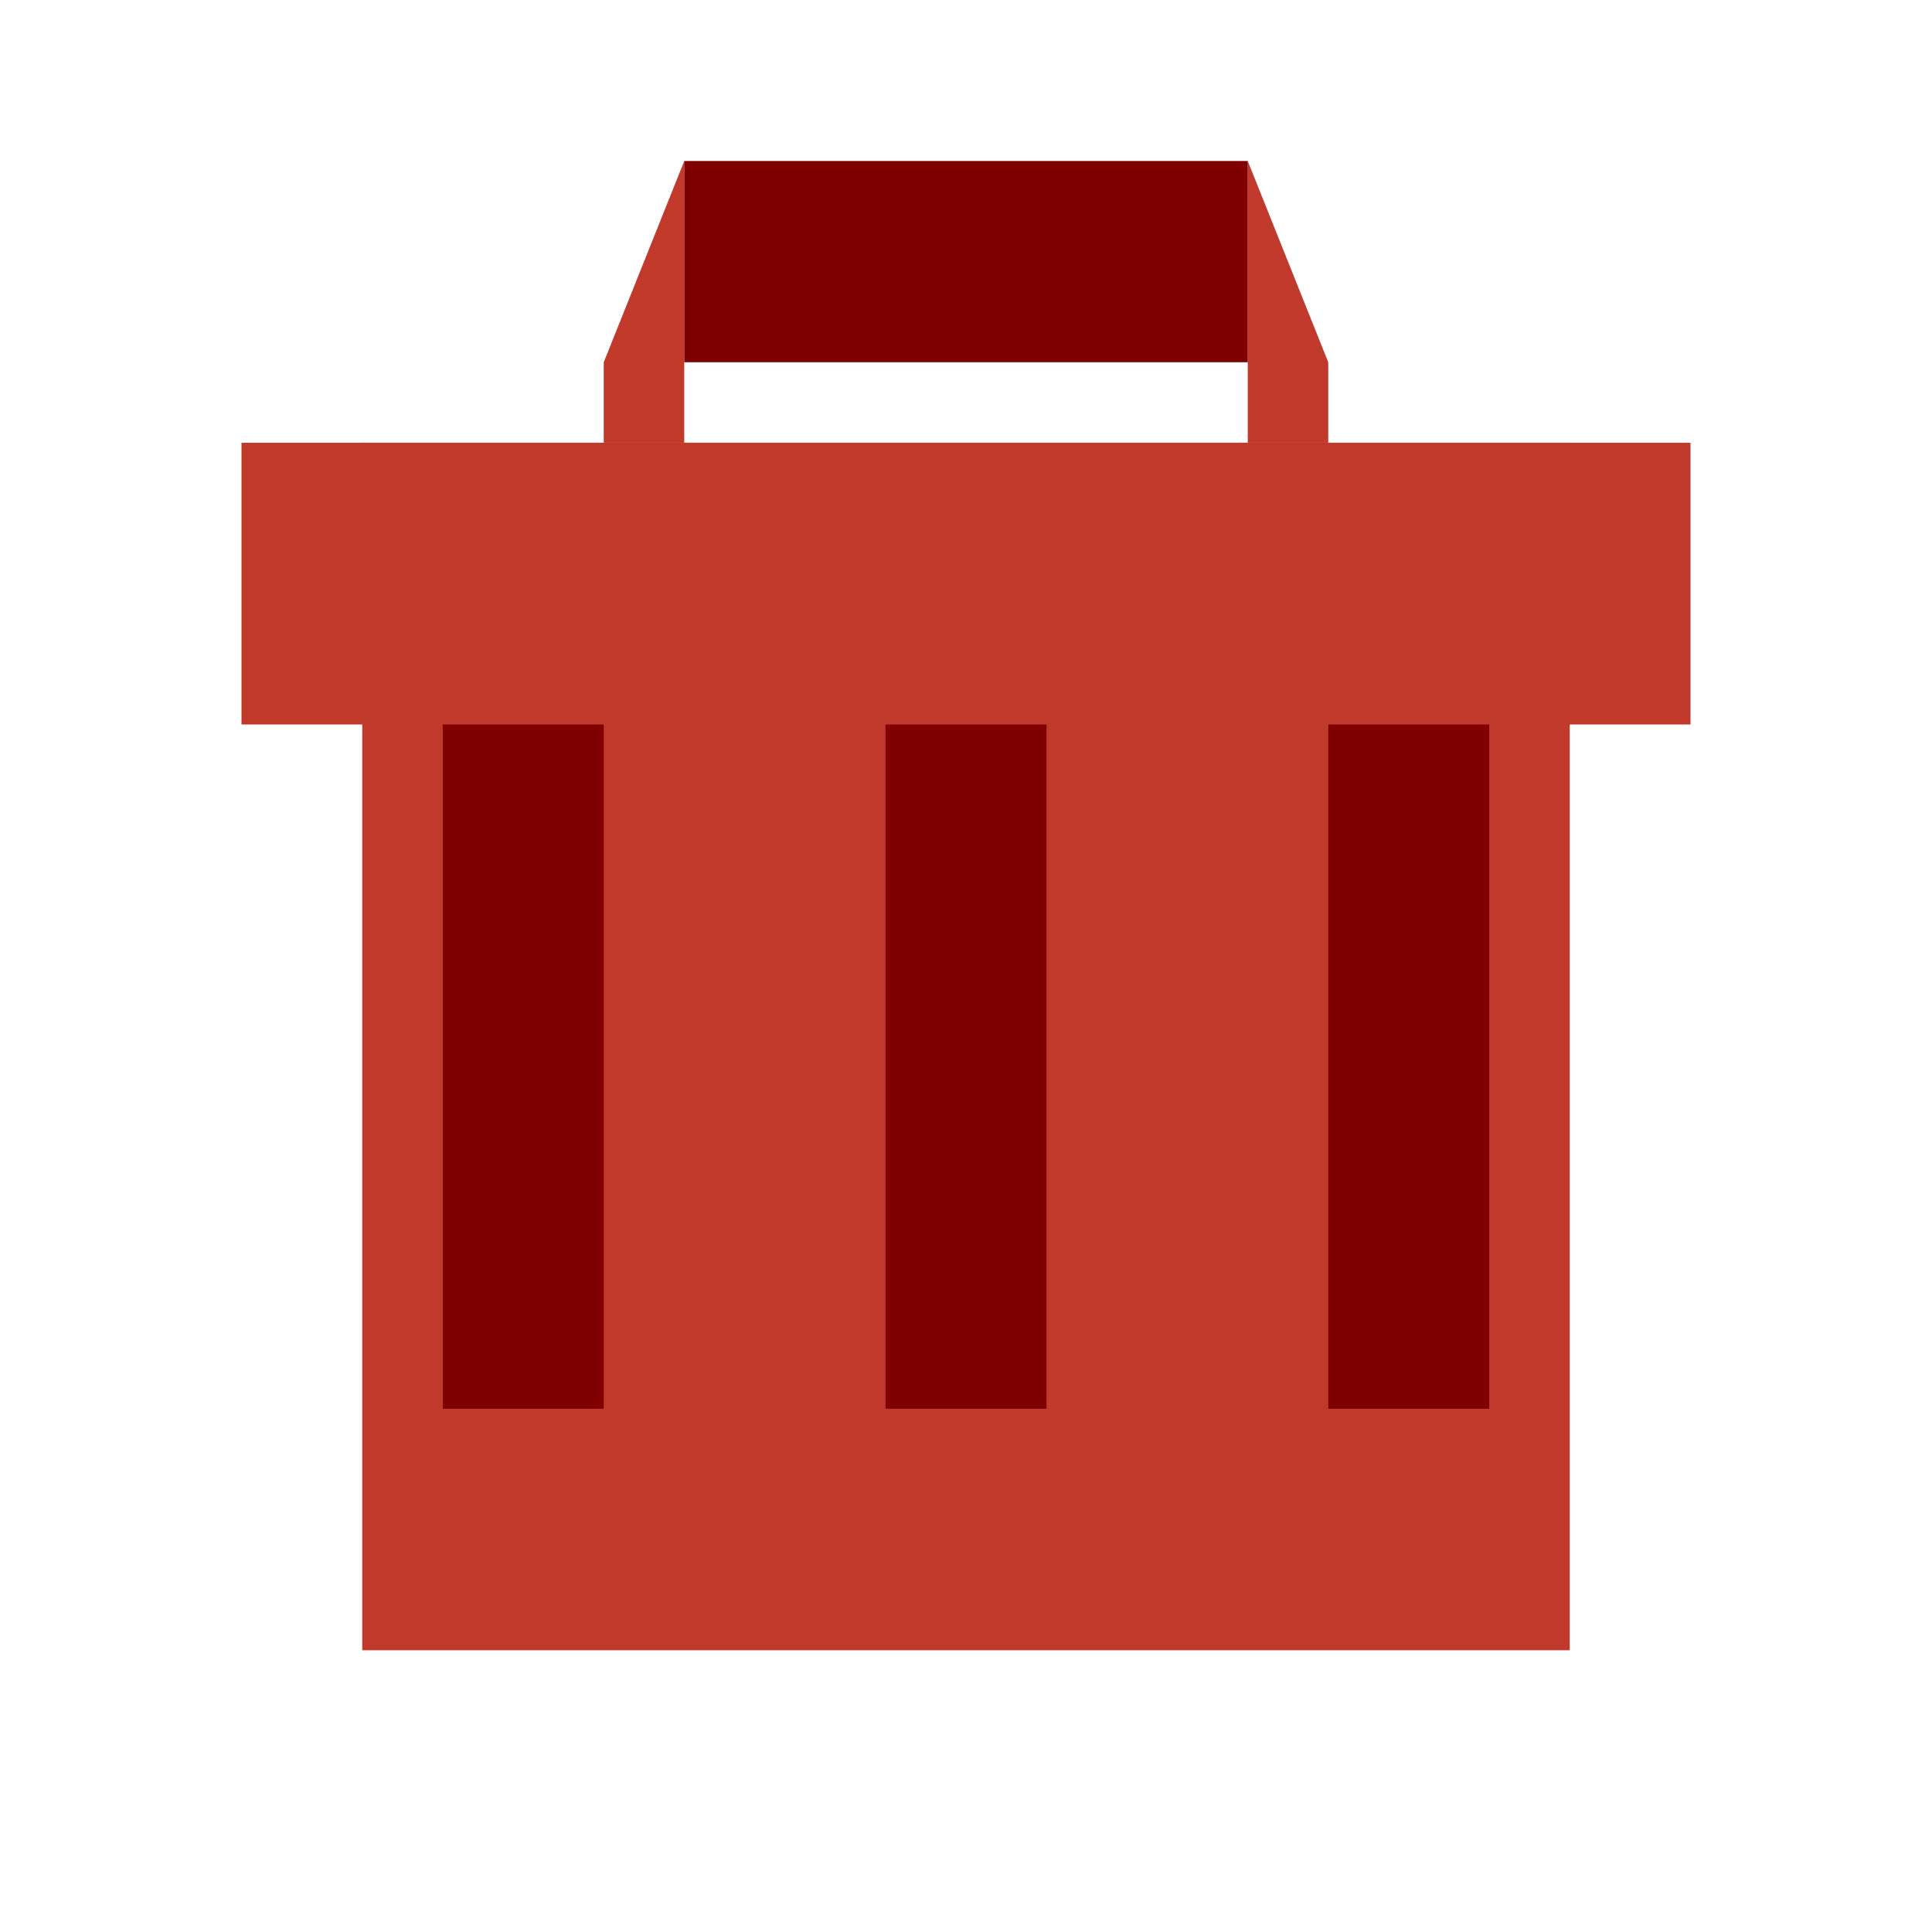
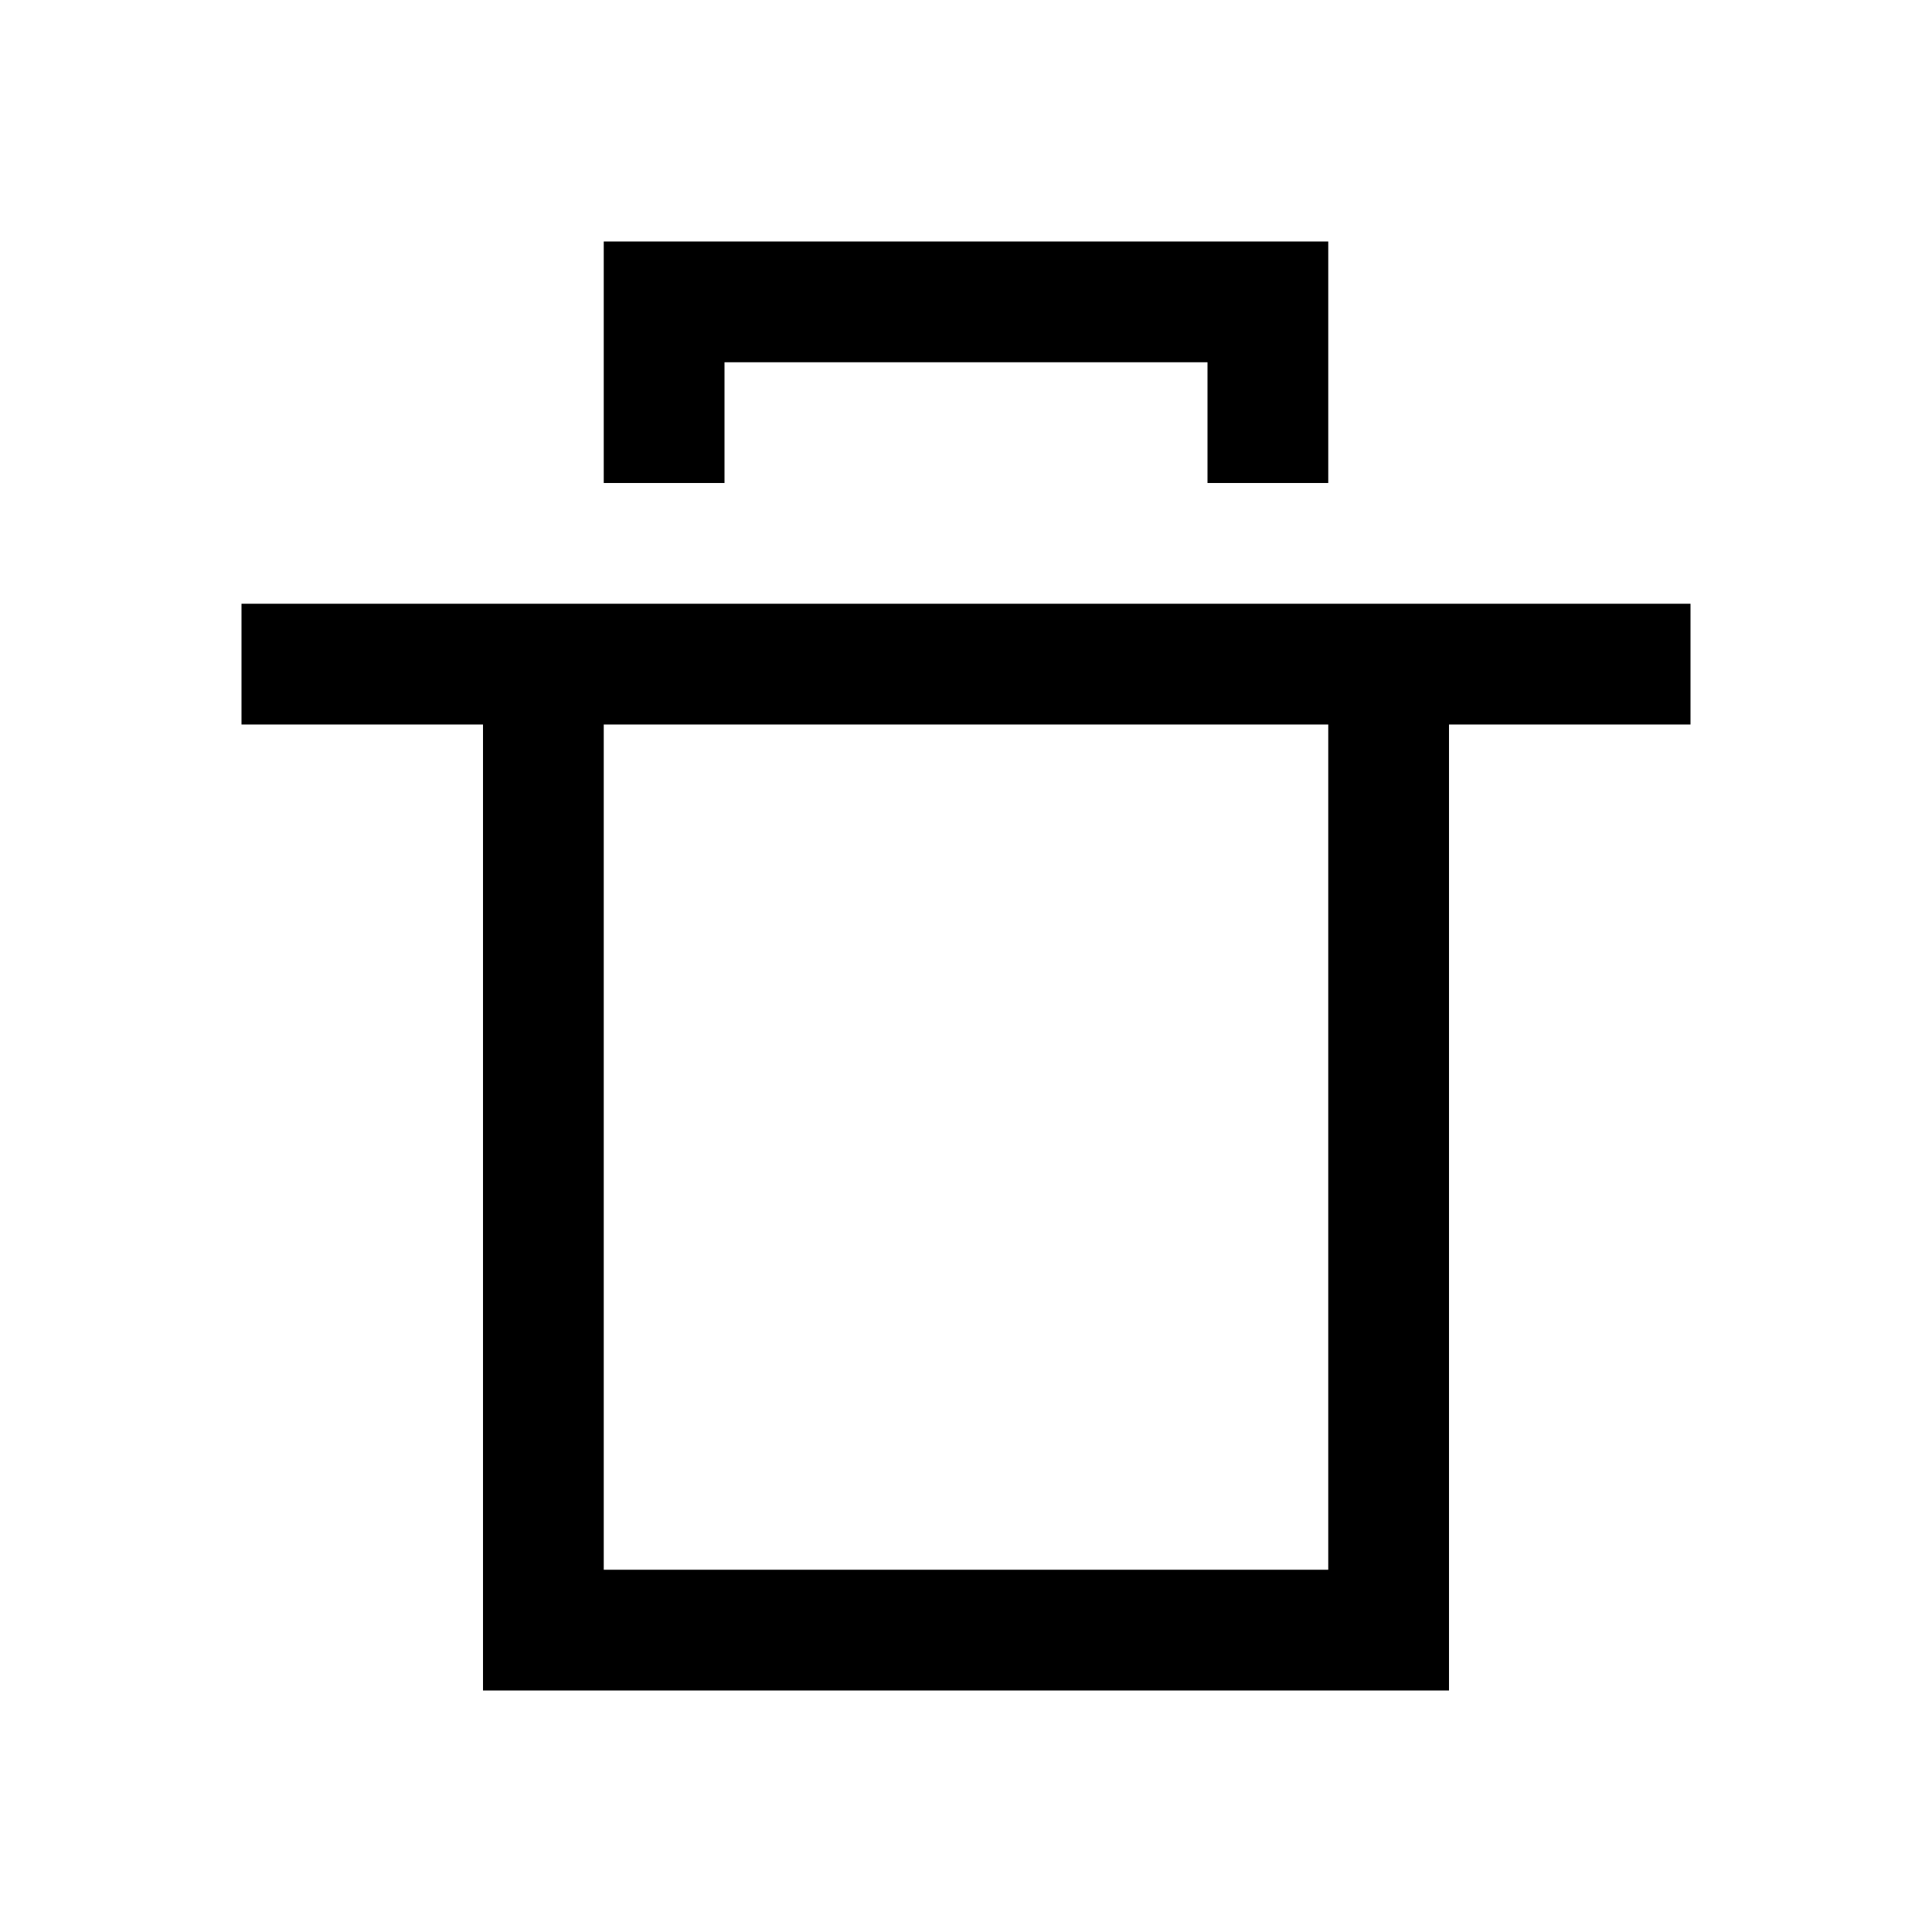
- <svg xmlns="http://www.w3.org/2000/svg" width="48" version="1.1" height="48">
-   <g style="stroke:none;fill-rule:evenodd" id="layer1" transform="translate(0,-1004.362)">
-     <rect width="30" x="9" y="1015.362" height="30" style="fill:#c0392b" id="rect3280" />
-     <g style="fill:#800000">
-       <rect width="4" x="33" y="1019.362" height="20" id="rect3340" />
-       <rect width="4" x="22" y="1019.362" height="20" id="rect3330" />
-       <rect width="4" x="11" y="1019.362" height="20" id="rect3334" />
-     </g>
-     <g style="fill:#c0392b">
-       <rect width="36" x="6" y="1015.362" height="7" id="rect3282" />
-       <path id="path3376" d="m 17,4 l -2,5 v 2 h 2 v -2 -5 z  m 14,0 v 5 2 h 2 v -2 l -2,-5 z " transform="translate(0,1004.362)" />
-     </g>
-     <path style="fill:#800000" id="path3381" d="m 17,4 v 5 h 14 v -5 h -14 z " transform="translate(0,1004.362)" />
-   </g>
+ <svg xmlns="http://www.w3.org/2000/svg" viewBox="0 0 16 16">
+   <defs id="defs1">
+     <style type="text/css" id="current-color-scheme">
+ .ColorScheme-Text {
+ color:#000;
+ }
+ </style>
+   </defs>
+   <path style="fill:currentColor;fill-opacity:1;stroke:none" d="m5 2v2h1v-1h4v1h1v-2h-5zm-3 3v1h2v8h8v-8h2v-1zm3 1h6v7h-6z" class="ColorScheme-Text" />
</svg>
